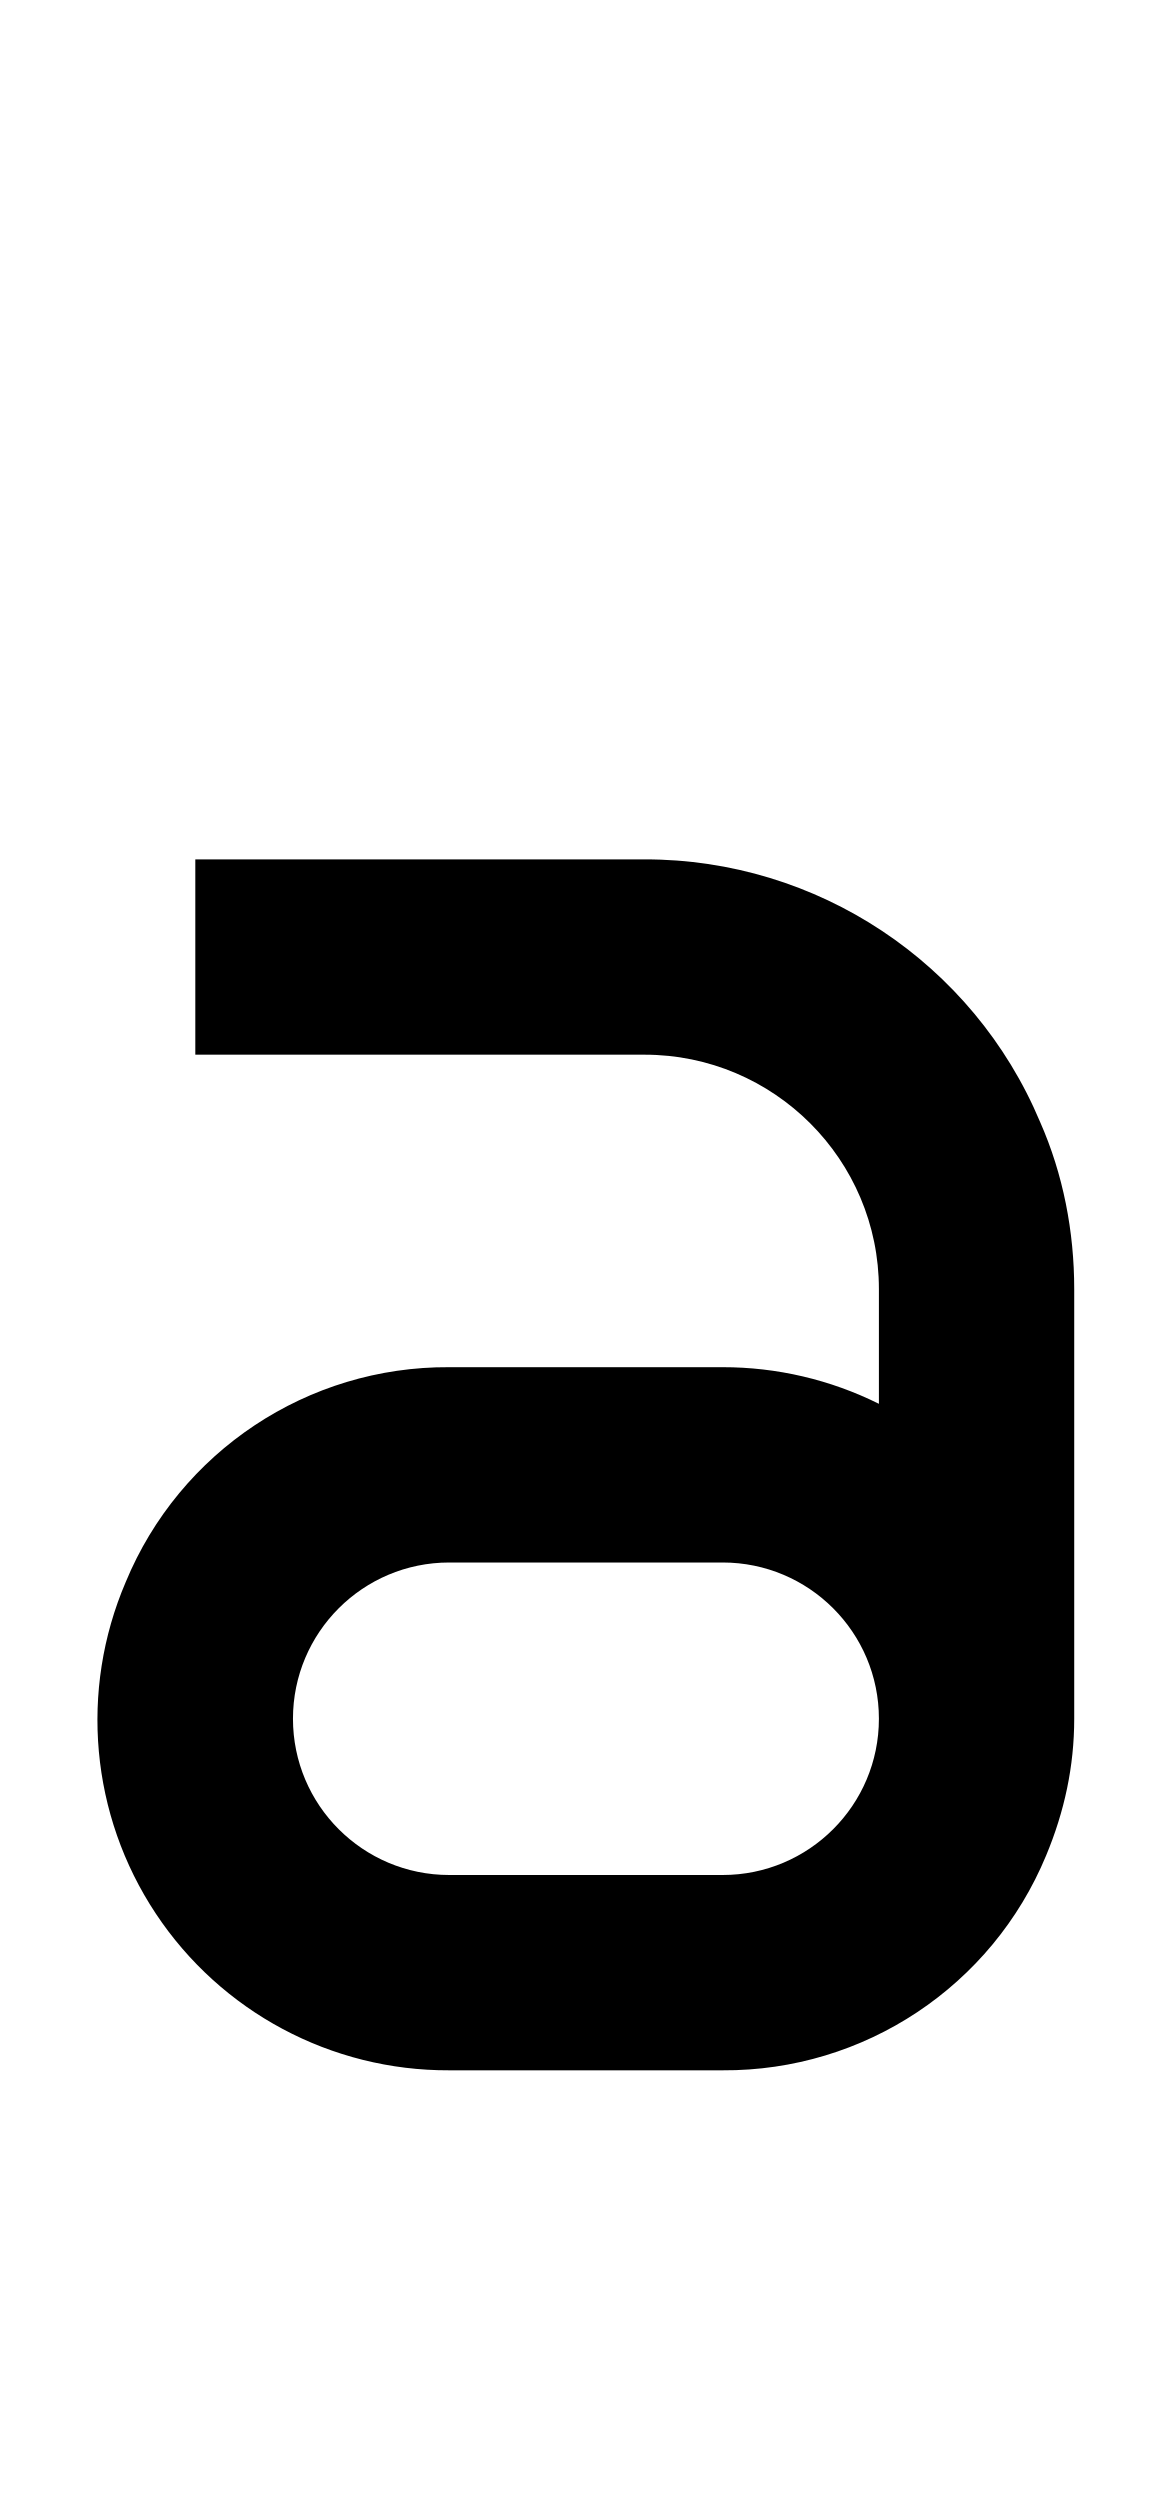
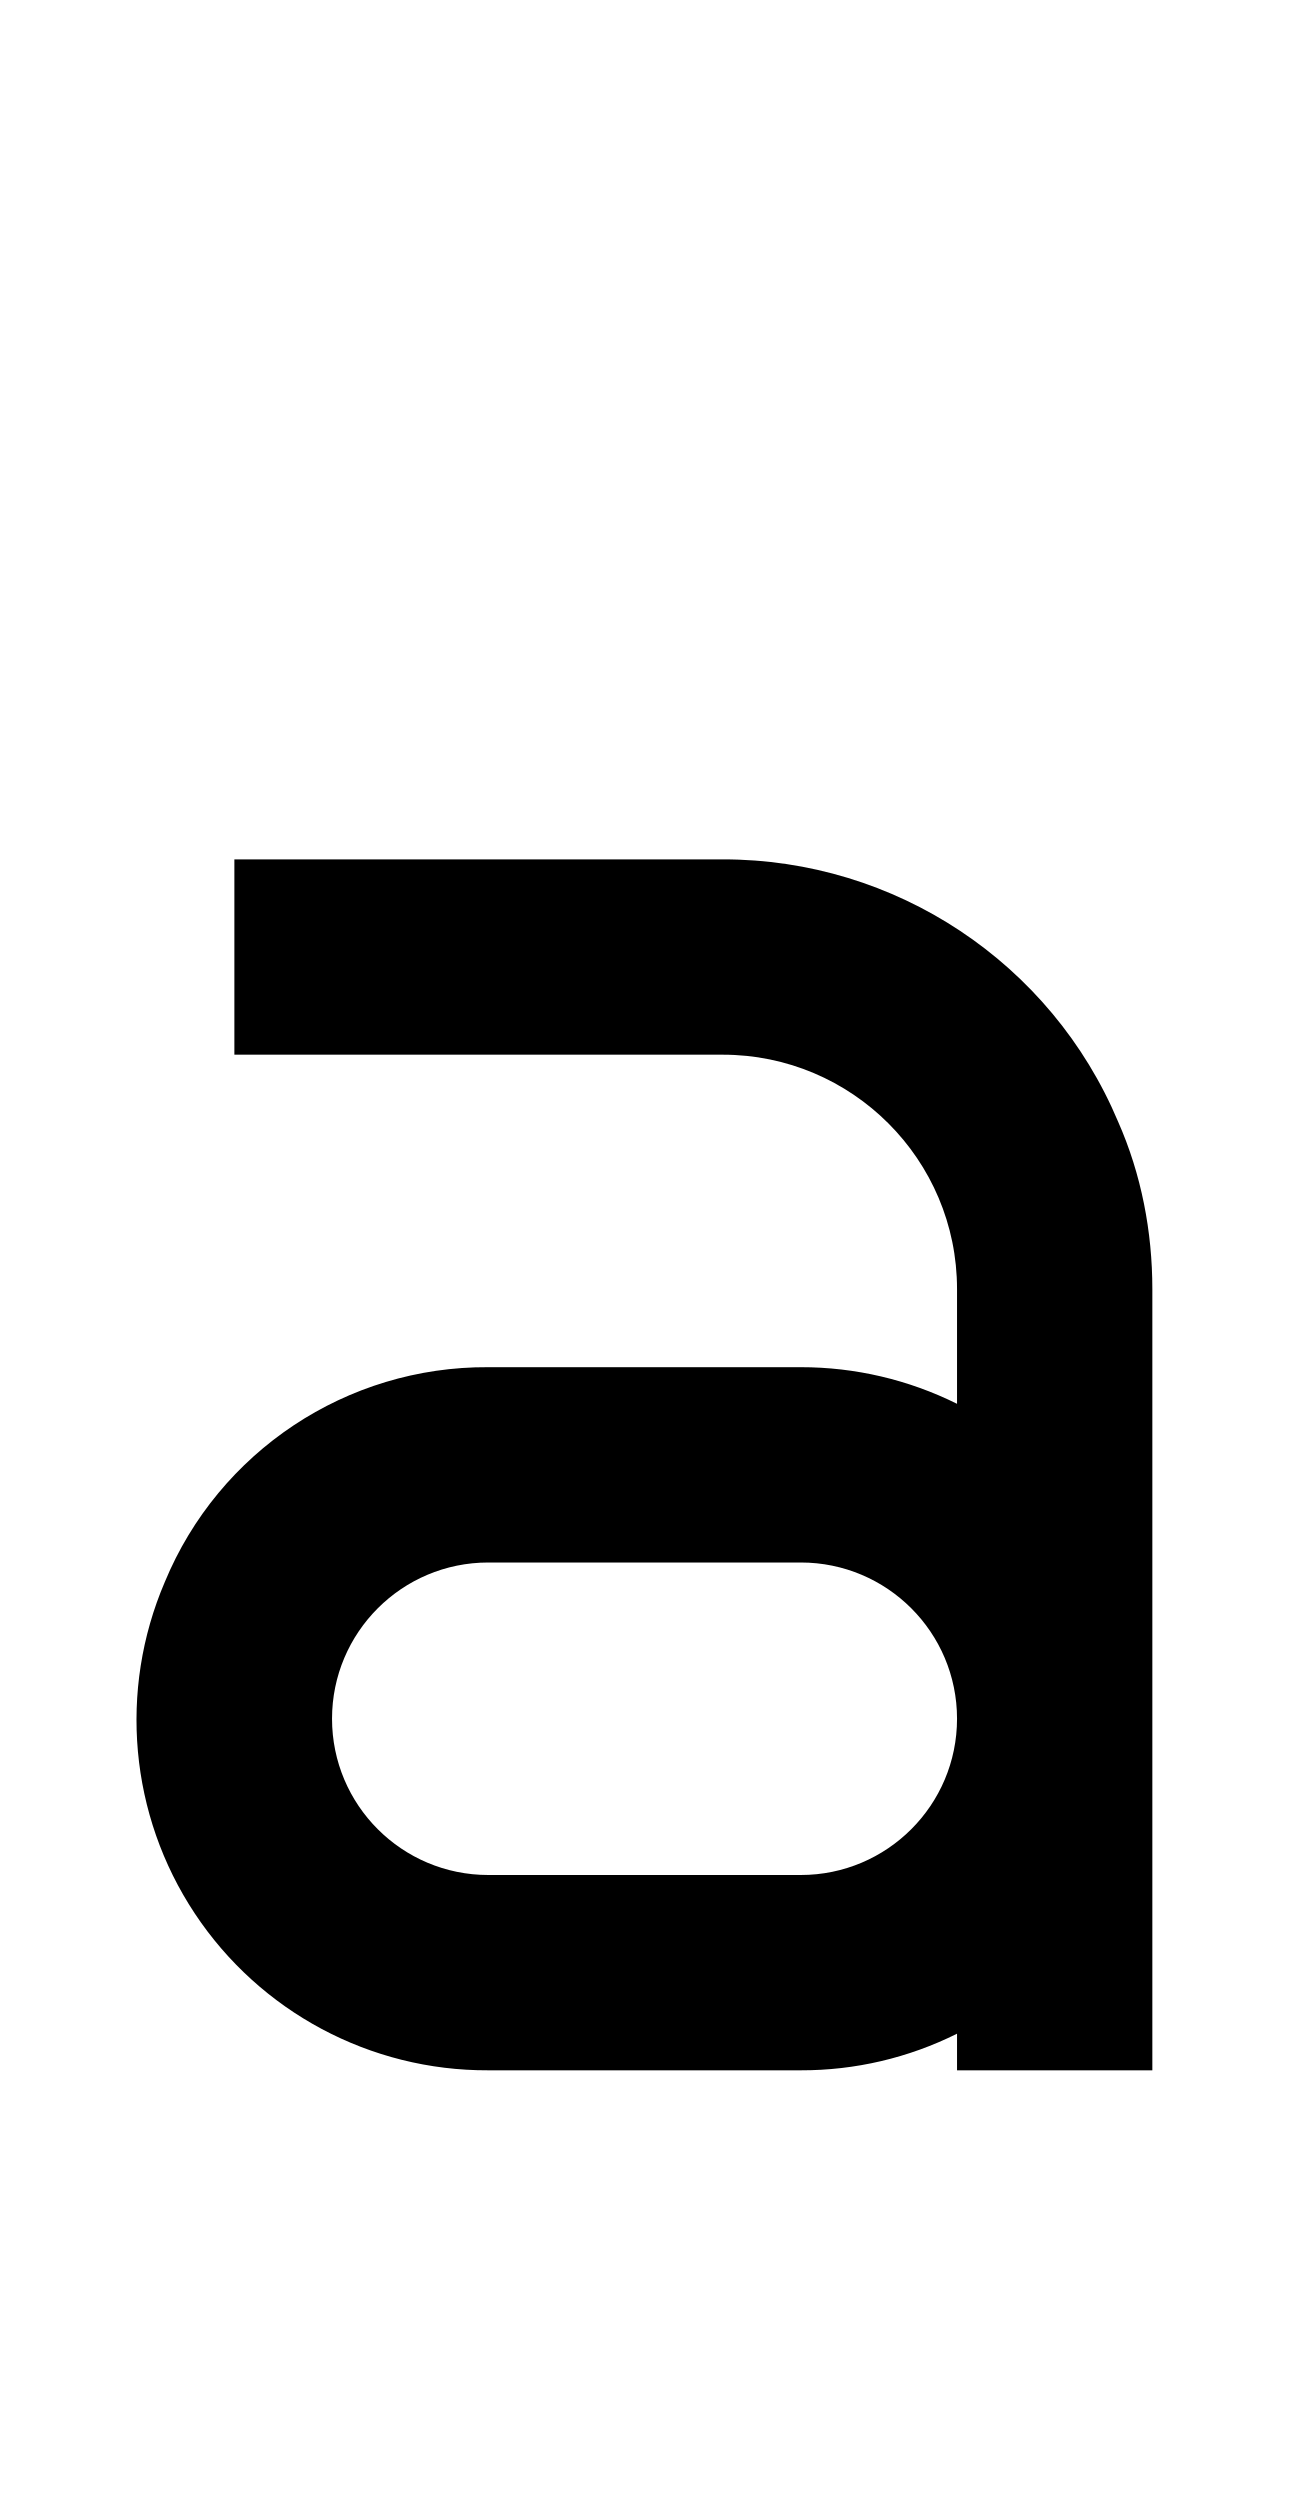
- <svg xmlns="http://www.w3.org/2000/svg" viewBox="0 0 960 2048">
-   <path d="M852 919a351 351 0 0 0-324-215H160v160h368c106 0 192 86 192 192v94a287 287 0 0 0-128-30H368a285 285 0 0 0-265 176 287 287 0 0 0 265 400h224a285 285 0 0 0 265-176c15-36 23-73 23-112v-352c0-47-9-94-28-137Zm-260 617H368a128 128 0 0 1 0-256h224a128 128 0 0 1 0 256Z" />
+ <svg xmlns="http://www.w3.org/2000/svg" viewBox="0 0 1056 2048">
+   <path d="M916 919a351 351 0 0 0-324-215H192v160h400c106 0 192 86 192 192v94a287 287 0 0 0-128-30H400a285 285 0 0 0-265 176 287 287 0 0 0 265 400h256a285 285 0 0 0 128-30v30h160v-640c0-47-9-94-28-137Zm-260 617H400a128 128 0 0 1 0-256h256a128 128 0 0 1 0 256Z" />
</svg>
